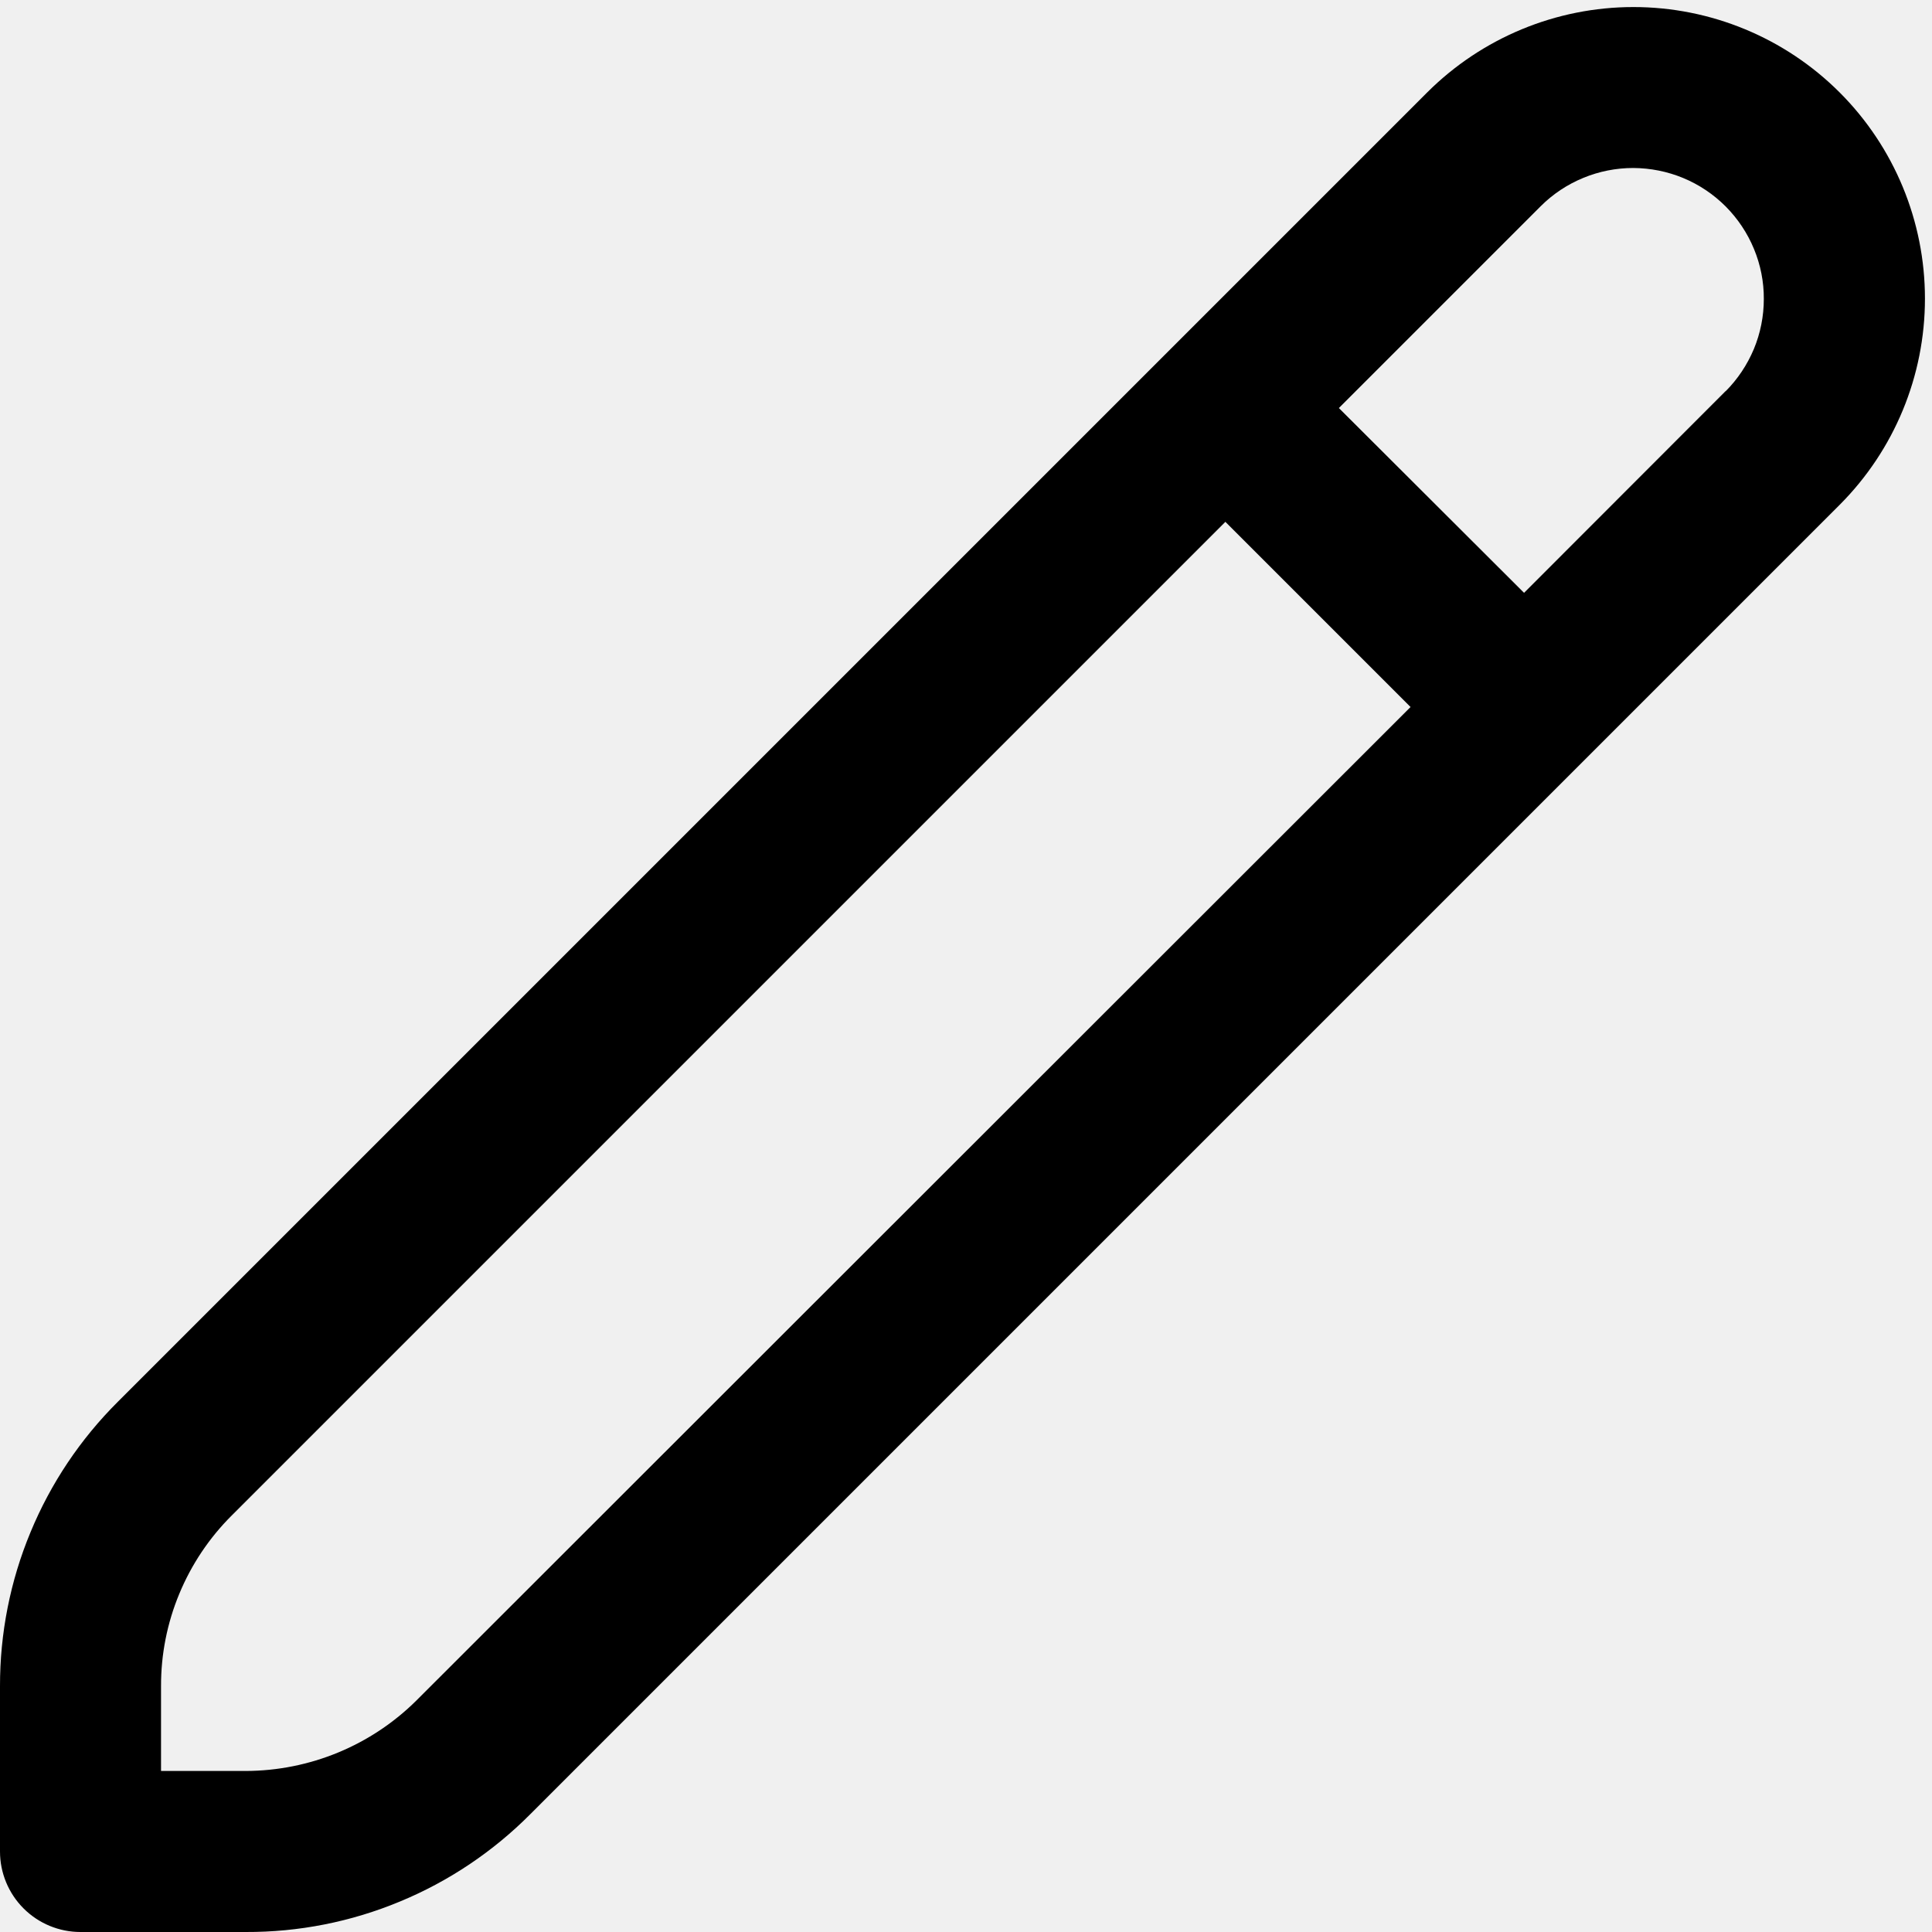
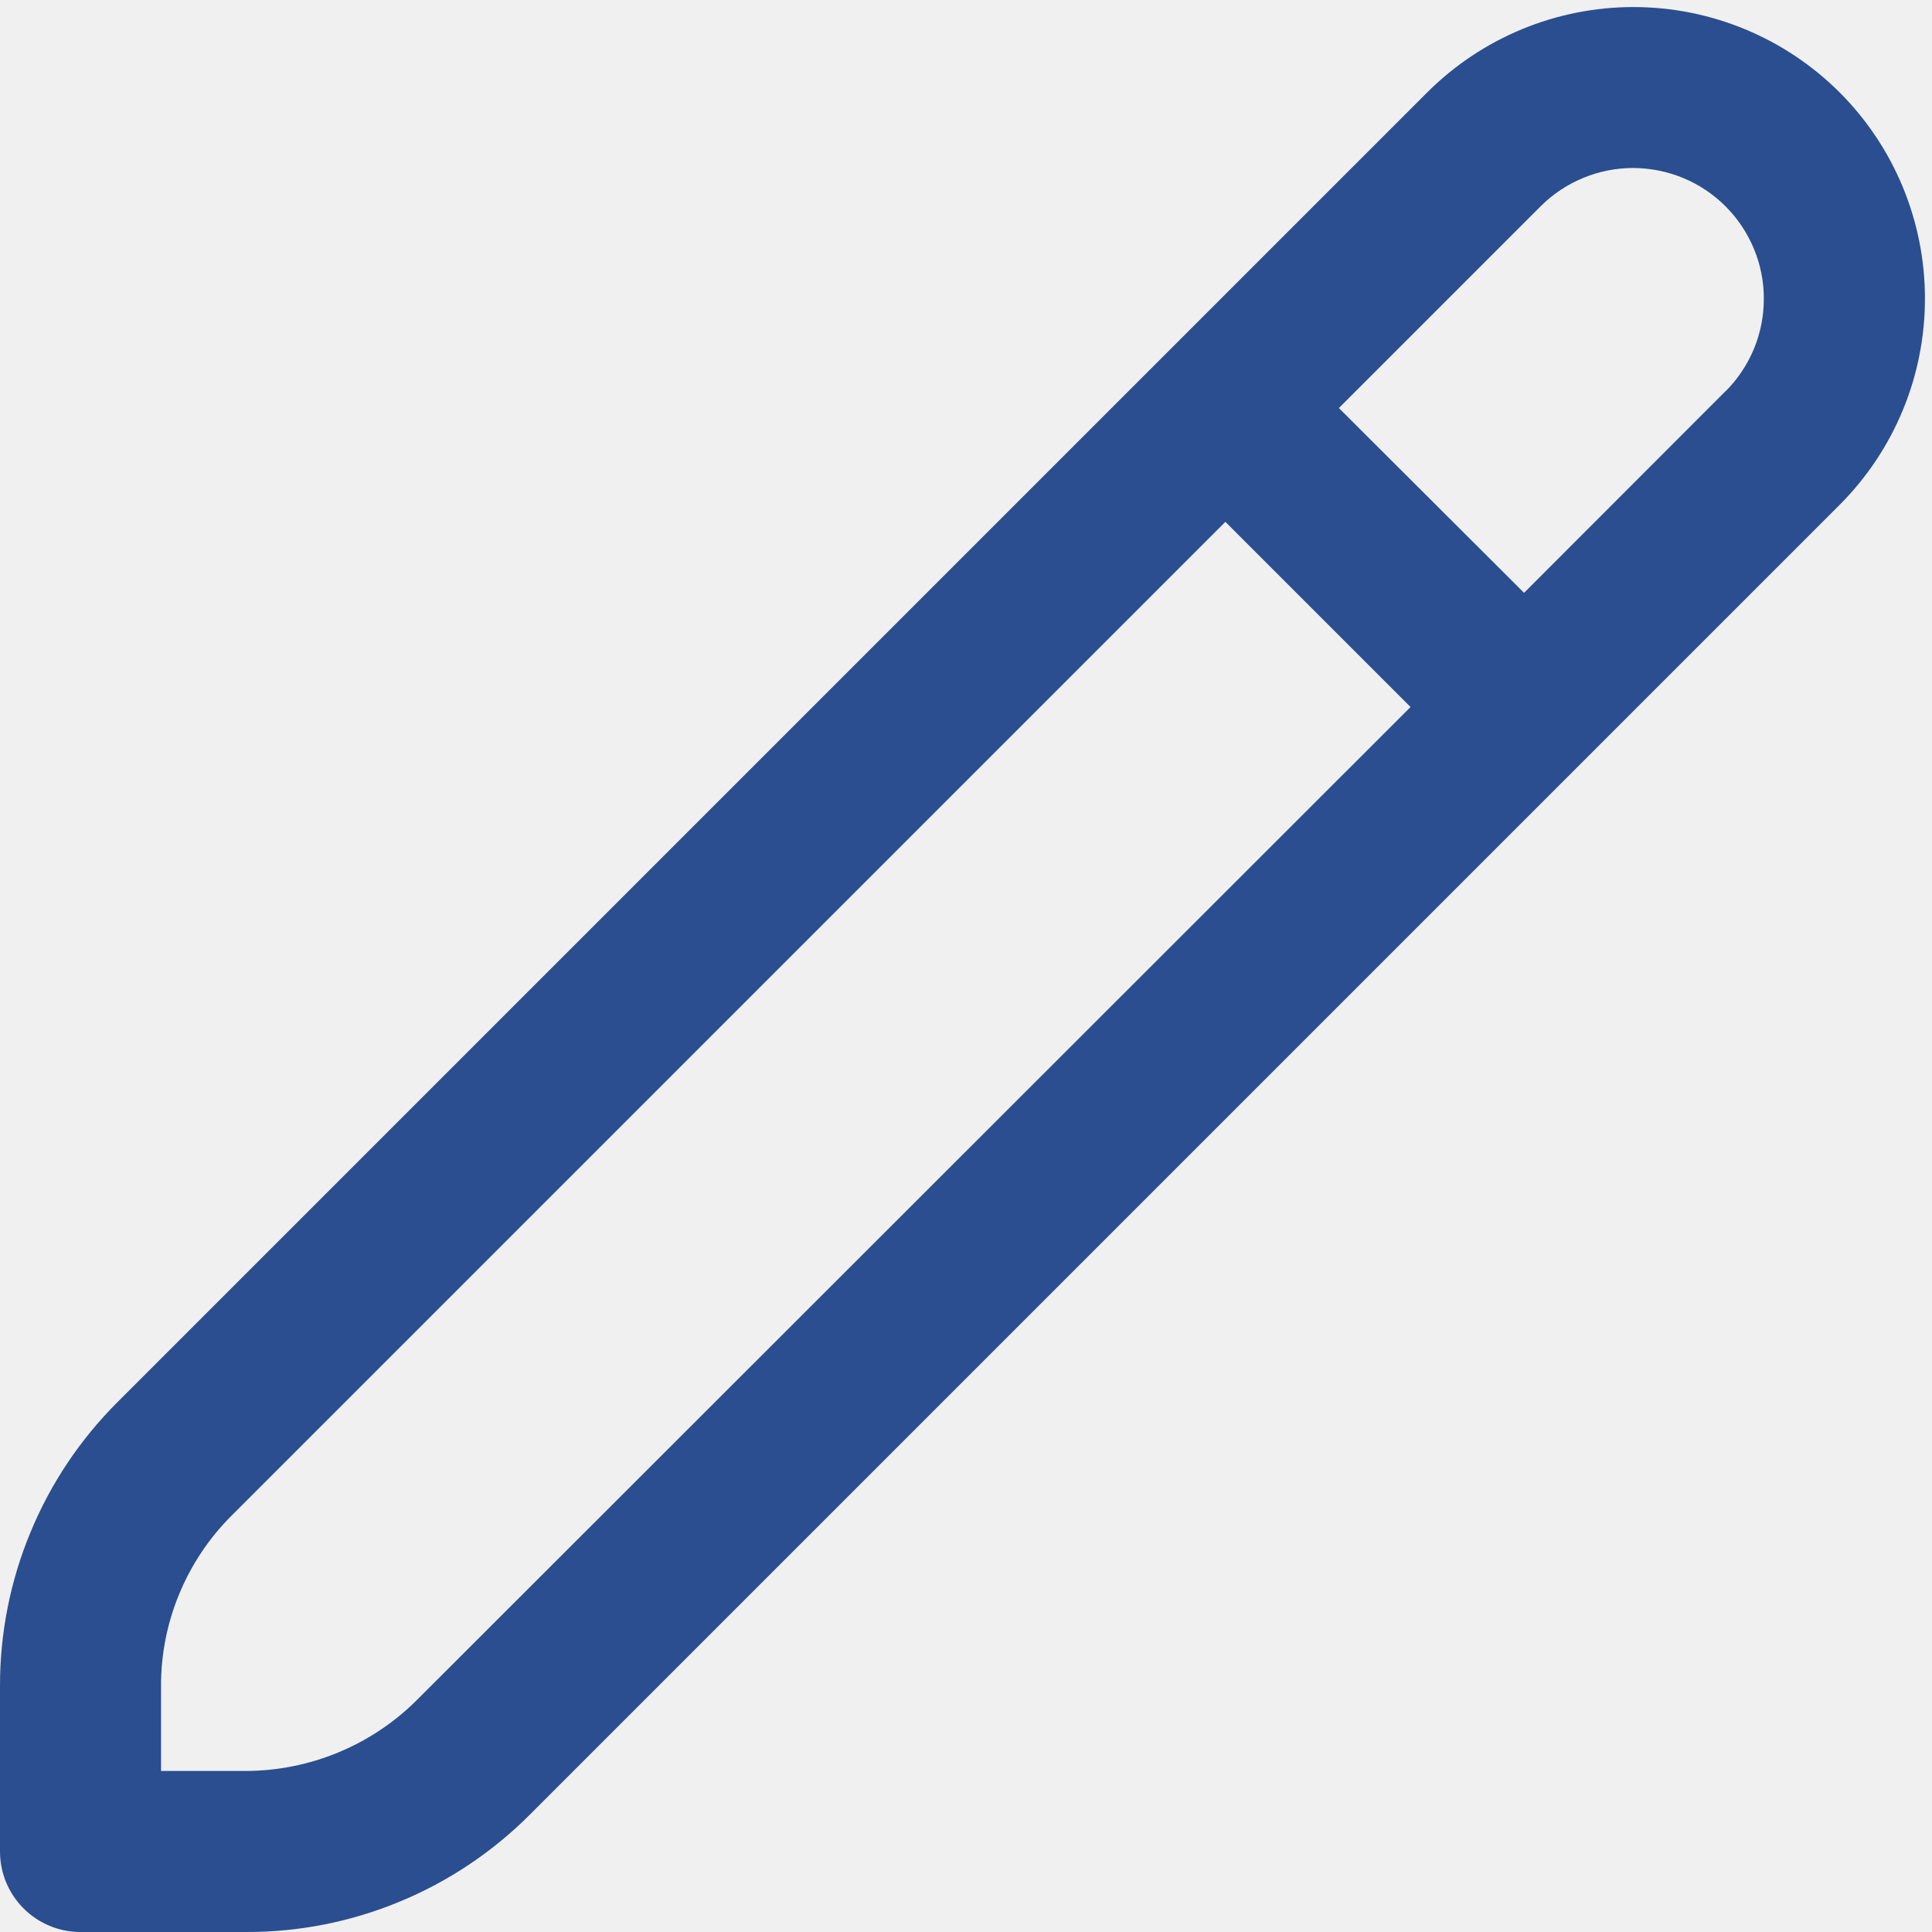
<svg xmlns="http://www.w3.org/2000/svg" width="20" height="20" viewBox="0 0 20 20" fill="none">
  <g clip-path="url(#clip0_534_3539)">
-     <path d="M19.044 0.957C18.478 0.391 17.71 0.073 16.909 0.073C16.109 0.073 15.341 0.391 14.774 0.957L1.221 14.51C0.833 14.896 0.525 15.355 0.316 15.861C0.106 16.366 -0.001 16.908 0 17.456V19.167C0 19.388 0.088 19.6 0.244 19.756C0.4 19.912 0.612 20 0.833 20H2.544C3.092 20.002 3.634 19.895 4.139 19.685C4.645 19.476 5.104 19.168 5.49 18.78L19.044 5.226C19.61 4.659 19.927 3.892 19.927 3.091C19.927 2.291 19.61 1.523 19.044 0.957ZM4.312 17.602C3.842 18.069 3.207 18.331 2.544 18.333H1.667V17.456C1.666 17.127 1.73 16.802 1.856 16.499C1.982 16.195 2.166 15.92 2.399 15.688L12.685 5.402L14.602 7.319L4.312 17.602ZM17.865 4.047L15.777 6.137L13.86 4.224L15.949 2.135C16.075 2.009 16.224 1.91 16.389 1.842C16.553 1.774 16.729 1.739 16.907 1.739C17.085 1.74 17.261 1.775 17.425 1.843C17.589 1.911 17.738 2.011 17.864 2.137C17.989 2.263 18.089 2.412 18.157 2.577C18.225 2.741 18.26 2.917 18.259 3.095C18.259 3.273 18.224 3.449 18.156 3.613C18.087 3.777 17.988 3.926 17.862 4.052L17.865 4.047Z" fill="black" />
+     <path d="M19.044 0.957C18.478 0.391 17.71 0.073 16.909 0.073C16.109 0.073 15.341 0.391 14.774 0.957L1.221 14.51C0.833 14.896 0.525 15.355 0.316 15.861C0.106 16.366 -0.001 16.908 0 17.456V19.167C0 19.388 0.088 19.6 0.244 19.756C0.4 19.912 0.612 20 0.833 20H2.544C3.092 20.002 3.634 19.895 4.139 19.685C4.645 19.476 5.104 19.168 5.49 18.78L19.044 5.226C19.61 4.659 19.927 3.892 19.927 3.091C19.927 2.291 19.61 1.523 19.044 0.957ZM4.312 17.602C3.842 18.069 3.207 18.331 2.544 18.333H1.667V17.456C1.666 17.127 1.73 16.802 1.856 16.499C1.982 16.195 2.166 15.92 2.399 15.688L12.685 5.402L14.602 7.319L4.312 17.602ZM17.865 4.047L15.777 6.137L13.86 4.224L15.949 2.135C16.075 2.009 16.224 1.91 16.389 1.842C16.553 1.774 16.729 1.739 16.907 1.739C17.085 1.74 17.261 1.775 17.425 1.843C17.589 1.911 17.738 2.011 17.864 2.137C17.989 2.263 18.089 2.412 18.157 2.577C18.225 2.741 18.26 2.917 18.259 3.095C18.259 3.273 18.224 3.449 18.156 3.613C18.087 3.777 17.988 3.926 17.862 4.052L17.865 4.047Z" fill="#2A4E8F" />
  </g>
  <defs>
    <clipPath id="clip0_534_3539">
      <rect width="20" height="20" fill="white" />
    </clipPath>
  </defs>
</svg>
